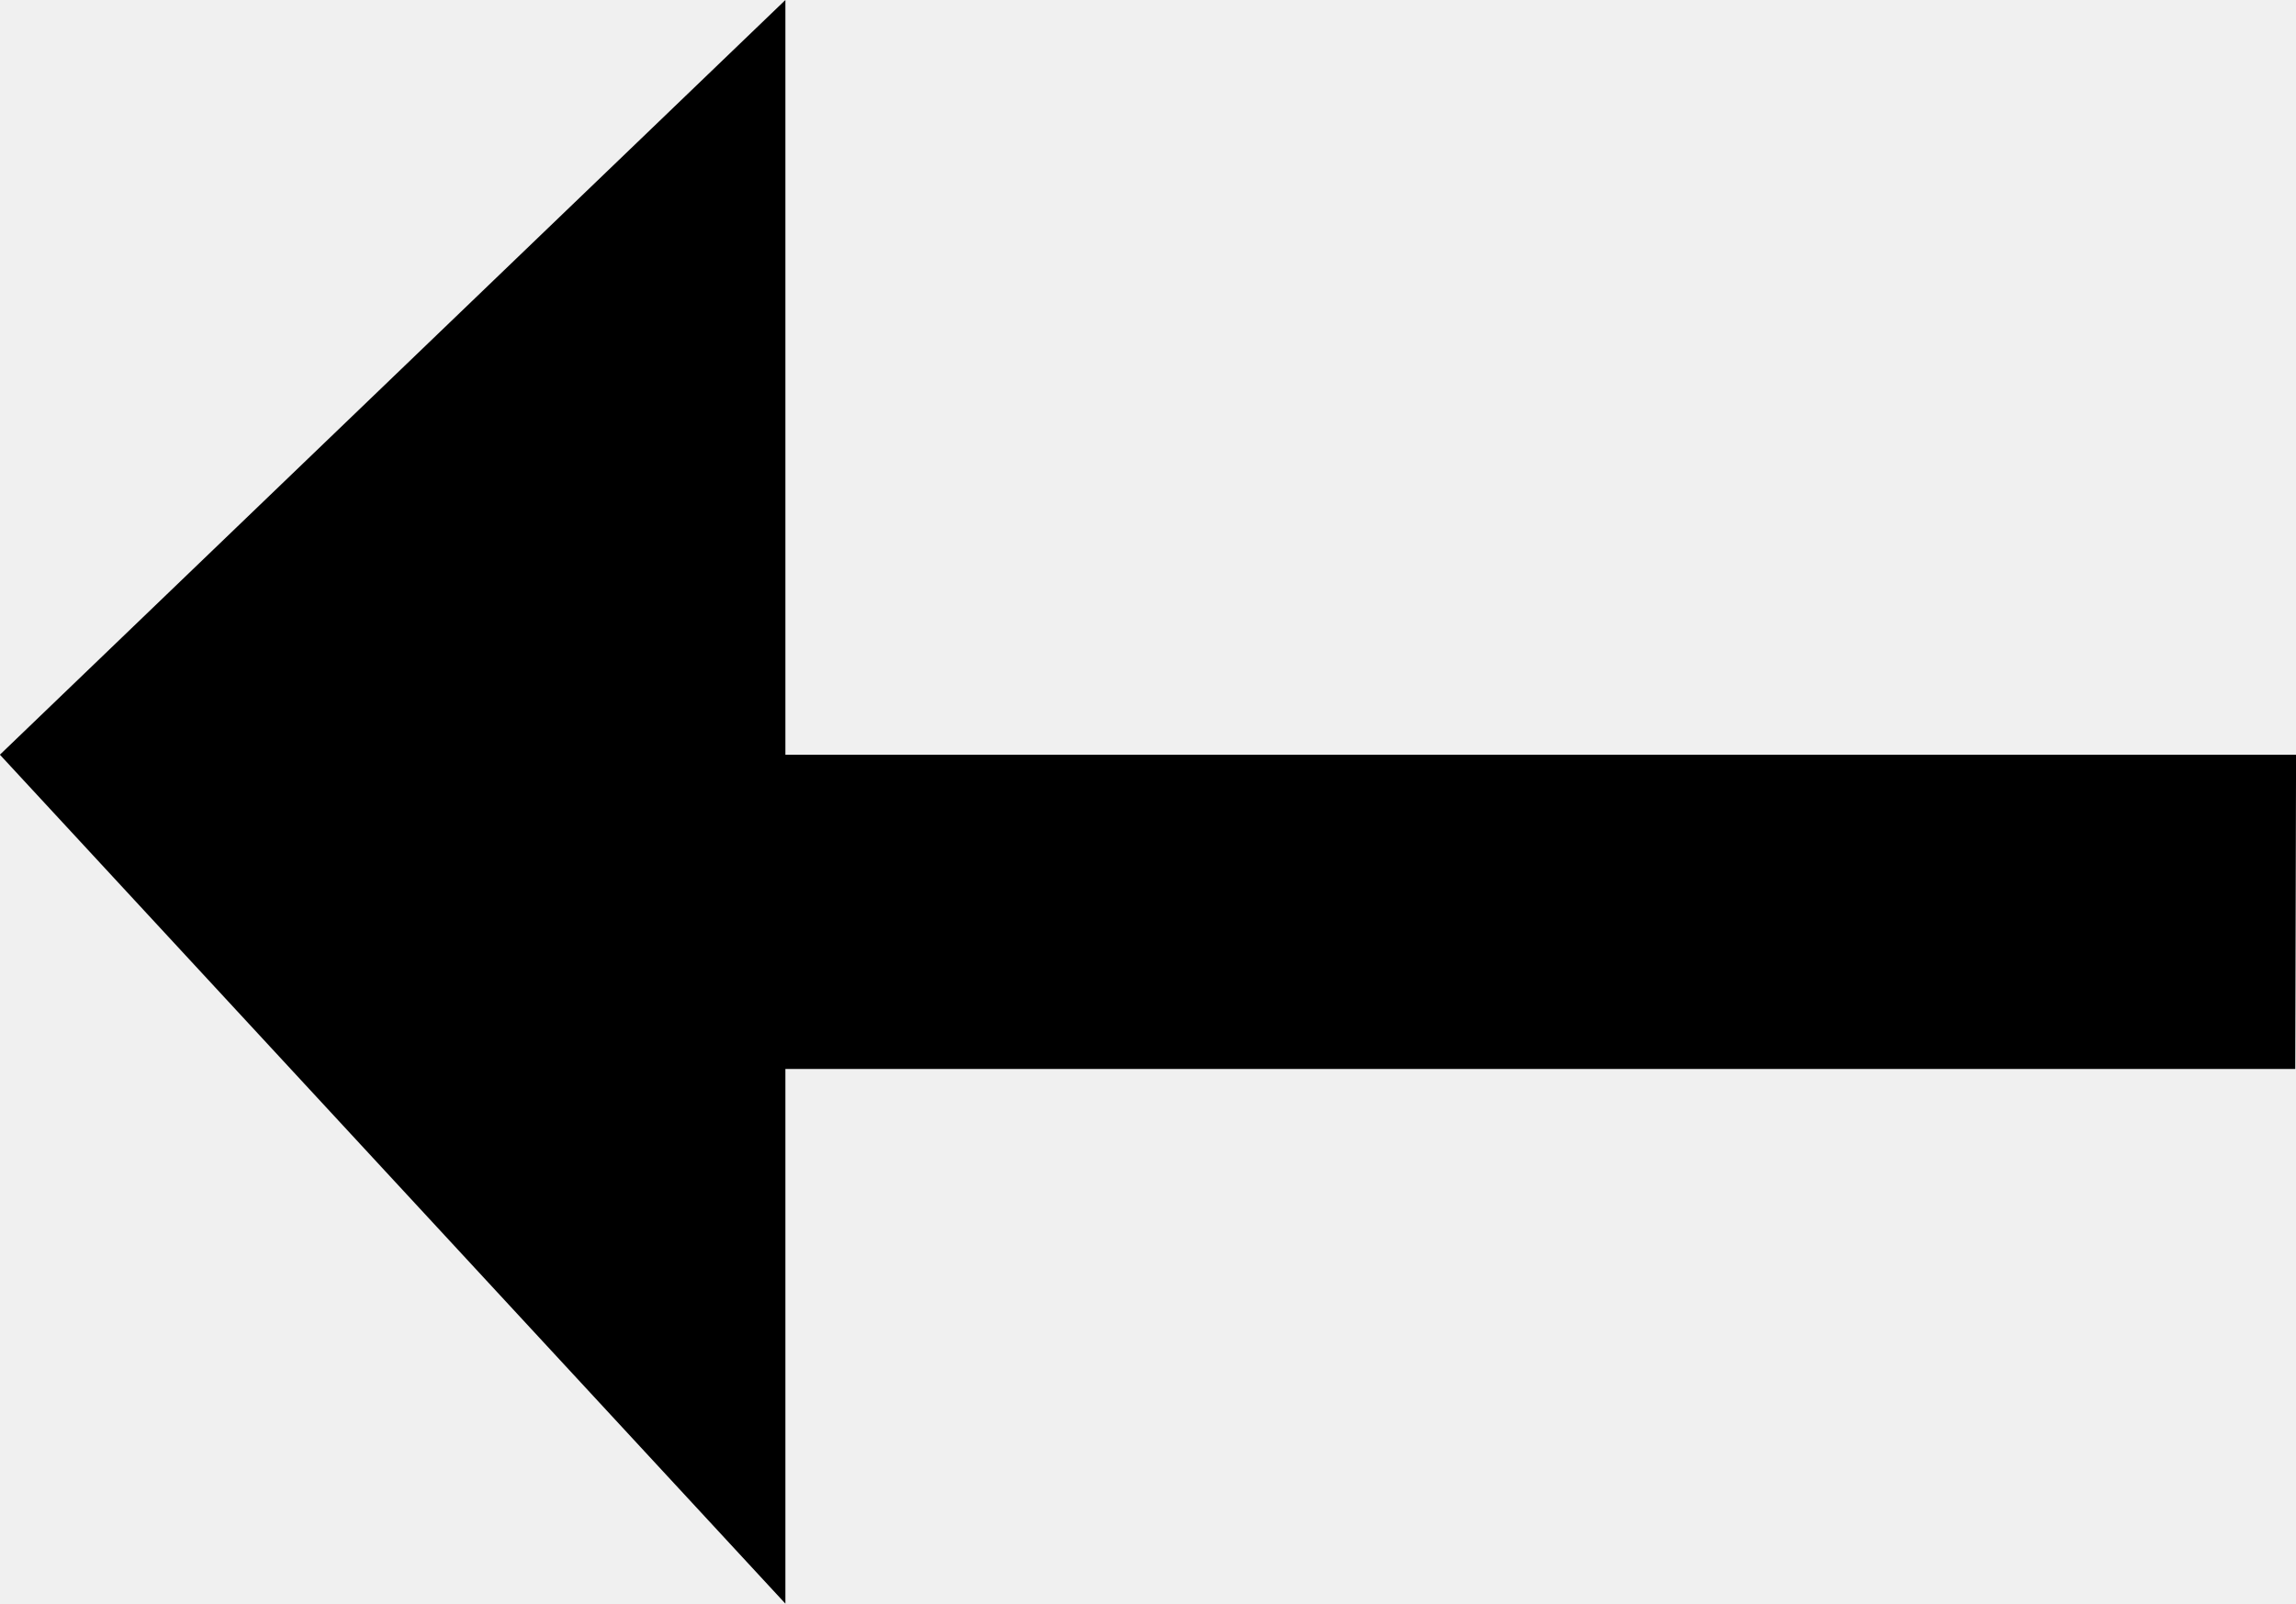
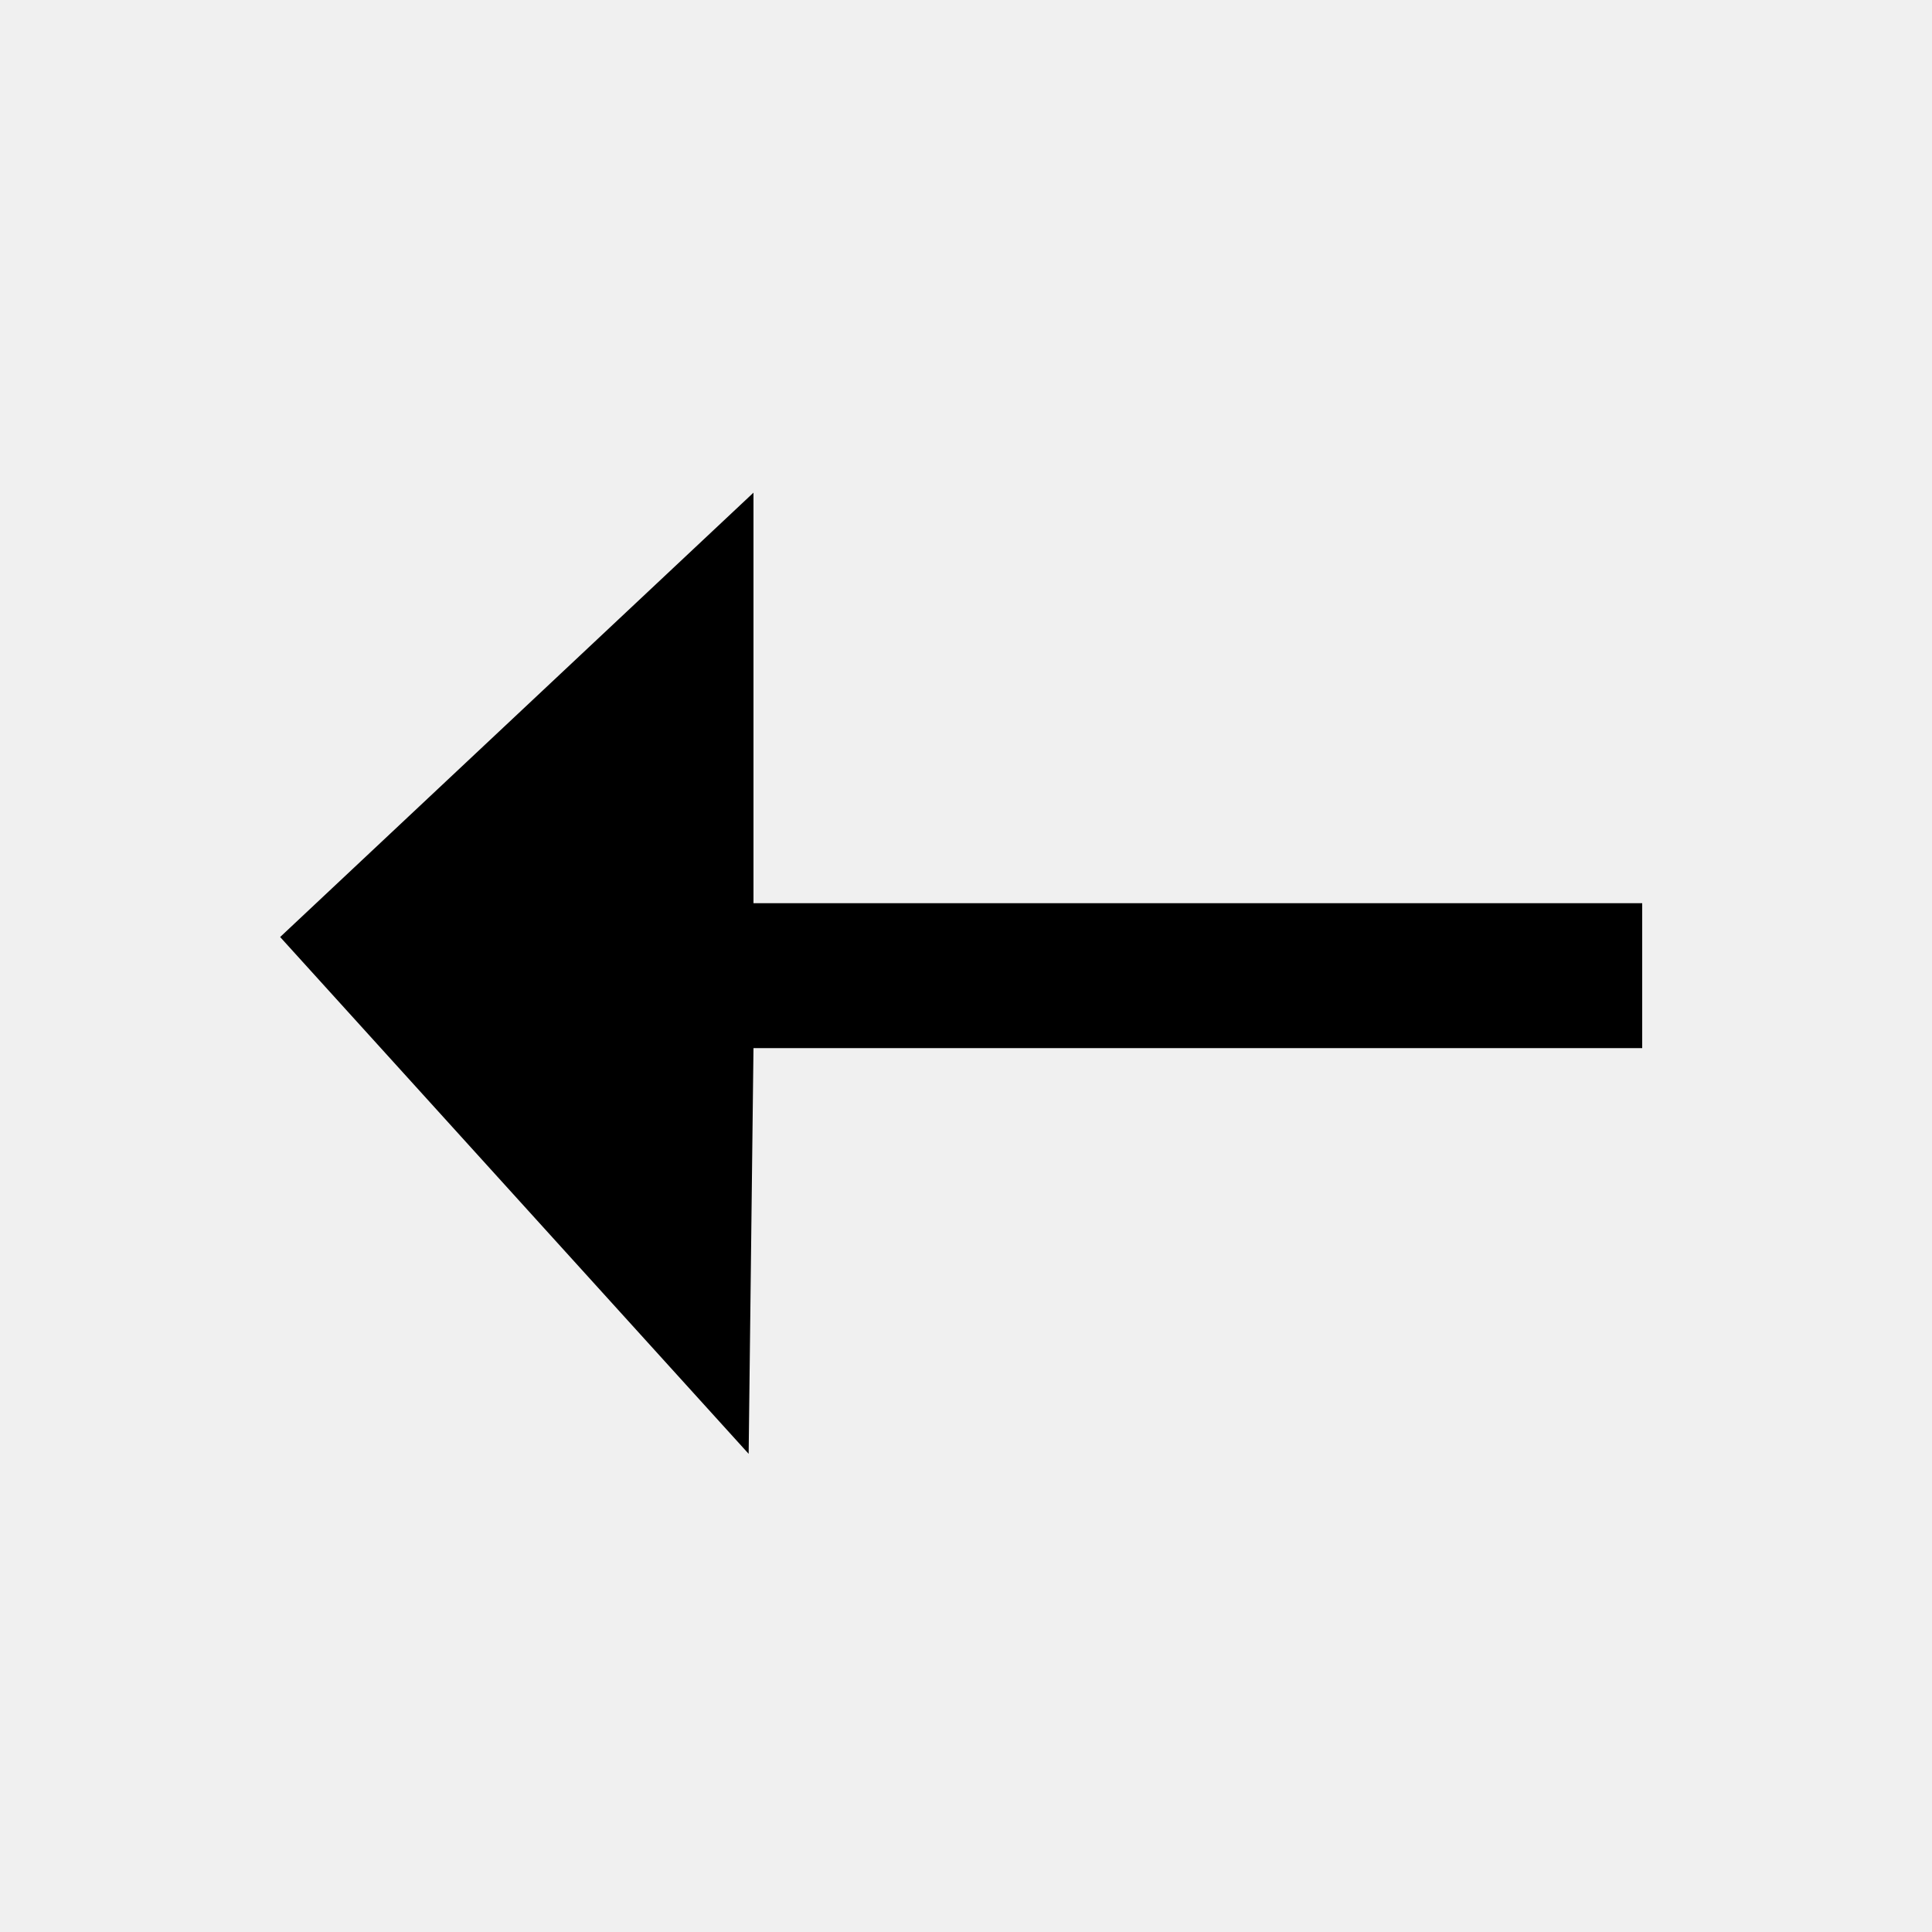
- <svg xmlns="http://www.w3.org/2000/svg" viewBox="9549.933 918.135 13.738 9.598">
-   <path d="M961.839,662.217H952.8V657.7l-4.7,4.517,4.7,5.081v-3.2h9.034Z" transform="translate(8601.832 260.435)" />
+ <svg xmlns="http://www.w3.org/2000/svg" id="6b49382b-aafa-4a07-b225-4f6049cb7cc3" data-name="Layer 3" viewBox="0 0 40 40">
+   <defs>
+     <clipPath id="569fd52c-ee6b-49b6-ab6d-71391e4a6922">
+       <rect x="-1201" y="373.7" width="1020" height="509" fill="none" />
+     </clipPath>
+   </defs>
+   <polygon points="34 18.7 15.6 18.7 15.6 10.2 5.8 19.4 15.5 30.1 15.6 21.7 34 21.7 34 18.7" />
+   <g opacity="0.8">
+     <g clip-path="url(#569fd52c-ee6b-49b6-ab6d-71391e4a6922)">
+       <g opacity="0.15">
+         <line x1="-511.4" y1="13.7" x2="5.2" y2="815" fill="none" stroke="#fff" stroke-miterlimit="10" />
+         <line x1="-503.7" y1="10.3" x2="12.8" y2="811.5" fill="none" stroke="#fff" stroke-miterlimit="10" />
+         <line x1="-496.1" y1="6.8" x2="20.5" y2="808" fill="none" stroke="#fff" stroke-miterlimit="10" />
+         <line x1="-488.5" y1="3.3" x2="28.1" y2="804.5" fill="none" stroke="#fff" stroke-miterlimit="10" />
+         <line x1="-480.8" y1="-0.2" x2="35.7" y2="801.1" fill="none" stroke="#fff" stroke-miterlimit="10" />
+         <line x1="-473.2" y1="-3.6" x2="43.4" y2="797.6" fill="none" stroke="#fff" stroke-miterlimit="10" />
+         <line x1="-465.6" y1="-7.1" x2="51" y2="794.1" fill="none" stroke="#fff" stroke-miterlimit="10" />
+         <line x1="-457.9" y1="-10.6" x2="58.6" y2="790.7" fill="none" stroke="#fff" stroke-miterlimit="10" />
+         <line x1="-450.3" y1="-14.1" x2="66.3" y2="787.2" fill="none" stroke="#fff" stroke-miterlimit="10" />
+         <line x1="-442.7" y1="-17.5" x2="73.9" y2="783.7" fill="none" stroke="#fff" stroke-miterlimit="10" />
+         <line x1="-435" y1="-21" x2="81.5" y2="780.2" fill="none" stroke="#fff" stroke-miterlimit="10" />
+         <line x1="-427.4" y1="-24.5" x2="89.2" y2="776.8" fill="none" stroke="#fff" stroke-miterlimit="10" />
+         <line x1="-419.8" y1="-27.9" x2="96.8" y2="773.3" fill="none" stroke="#fff" stroke-miterlimit="10" />
+         <line x1="-412.1" y1="-31.4" x2="104.4" y2="769.8" fill="none" stroke="#fff" stroke-miterlimit="10" />
+         <line x1="-404.5" y1="-34.9" x2="112.1" y2="766.3" fill="none" stroke="#fff" stroke-miterlimit="10" />
+         <line x1="-396.9" y1="-38.4" x2="119.7" y2="762.9" fill="none" stroke="#fff" stroke-miterlimit="10" />
+         <line x1="-389.2" y1="-41.8" x2="127.3" y2="759.4" fill="none" stroke="#fff" stroke-miterlimit="10" />
+         <line x1="-381.6" y1="-45.3" x2="135" y2="755.9" fill="none" stroke="#fff" stroke-miterlimit="10" />
+         <line x1="-374" y1="-48.8" x2="142.6" y2="752.4" fill="none" stroke="#fff" stroke-miterlimit="10" />
+         <line x1="-366.3" y1="-52.3" x2="150.2" y2="749" fill="none" stroke="#fff" stroke-miterlimit="10" />
+         <line x1="-358.7" y1="-55.7" x2="157.9" y2="745.5" fill="none" stroke="#fff" stroke-miterlimit="10" />
+         <line x1="-351.1" y1="-59.2" x2="165.5" y2="742" fill="none" stroke="#fff" stroke-miterlimit="10" />
+         <line x1="-343.4" y1="-62.7" x2="173.1" y2="738.6" fill="none" stroke="#fff" stroke-miterlimit="10" />
+         <line x1="-335.8" y1="-66.2" x2="180.8" y2="735.1" fill="none" stroke="#fff" stroke-miterlimit="10" />
+         <line x1="-328.2" y1="-69.6" x2="188.4" y2="731.6" fill="none" stroke="#fff" stroke-miterlimit="10" />
+         <line x1="-320.5" y1="-73.1" x2="196" y2="728.1" fill="none" stroke="#fff" stroke-miterlimit="10" />
+         <line x1="-312.9" y1="-76.6" x2="203.7" y2="724.7" fill="none" stroke="#fff" stroke-miterlimit="10" />
+         <line x1="-305.3" y1="-80" x2="211.3" y2="721.2" fill="none" stroke="#fff" stroke-miterlimit="10" />
+         <line x1="-297.6" y1="-83.5" x2="218.9" y2="717.7" fill="none" stroke="#fff" stroke-miterlimit="10" />
+         <line x1="-290" y1="-87" x2="226.6" y2="714.2" fill="none" stroke="#fff" stroke-miterlimit="10" />
+         <line x1="-282.4" y1="-90.5" x2="234.2" y2="710.8" fill="none" stroke="#fff" stroke-miterlimit="10" />
+         <line x1="-274.7" y1="-93.9" x2="241.8" y2="707.3" fill="none" stroke="#fff" stroke-miterlimit="10" />
+         <line x1="-267.1" y1="-97.4" x2="249.5" y2="703.8" fill="none" stroke="#fff" stroke-miterlimit="10" />
+         <line x1="-259.5" y1="-100.9" x2="257.1" y2="700.3" fill="none" stroke="#fff" stroke-miterlimit="10" />
+         <line x1="-251.8" y1="-104.4" x2="264.7" y2="696.9" fill="none" stroke="#fff" stroke-miterlimit="10" />
+       </g>
+     </g>
+   </g>
</svg>
